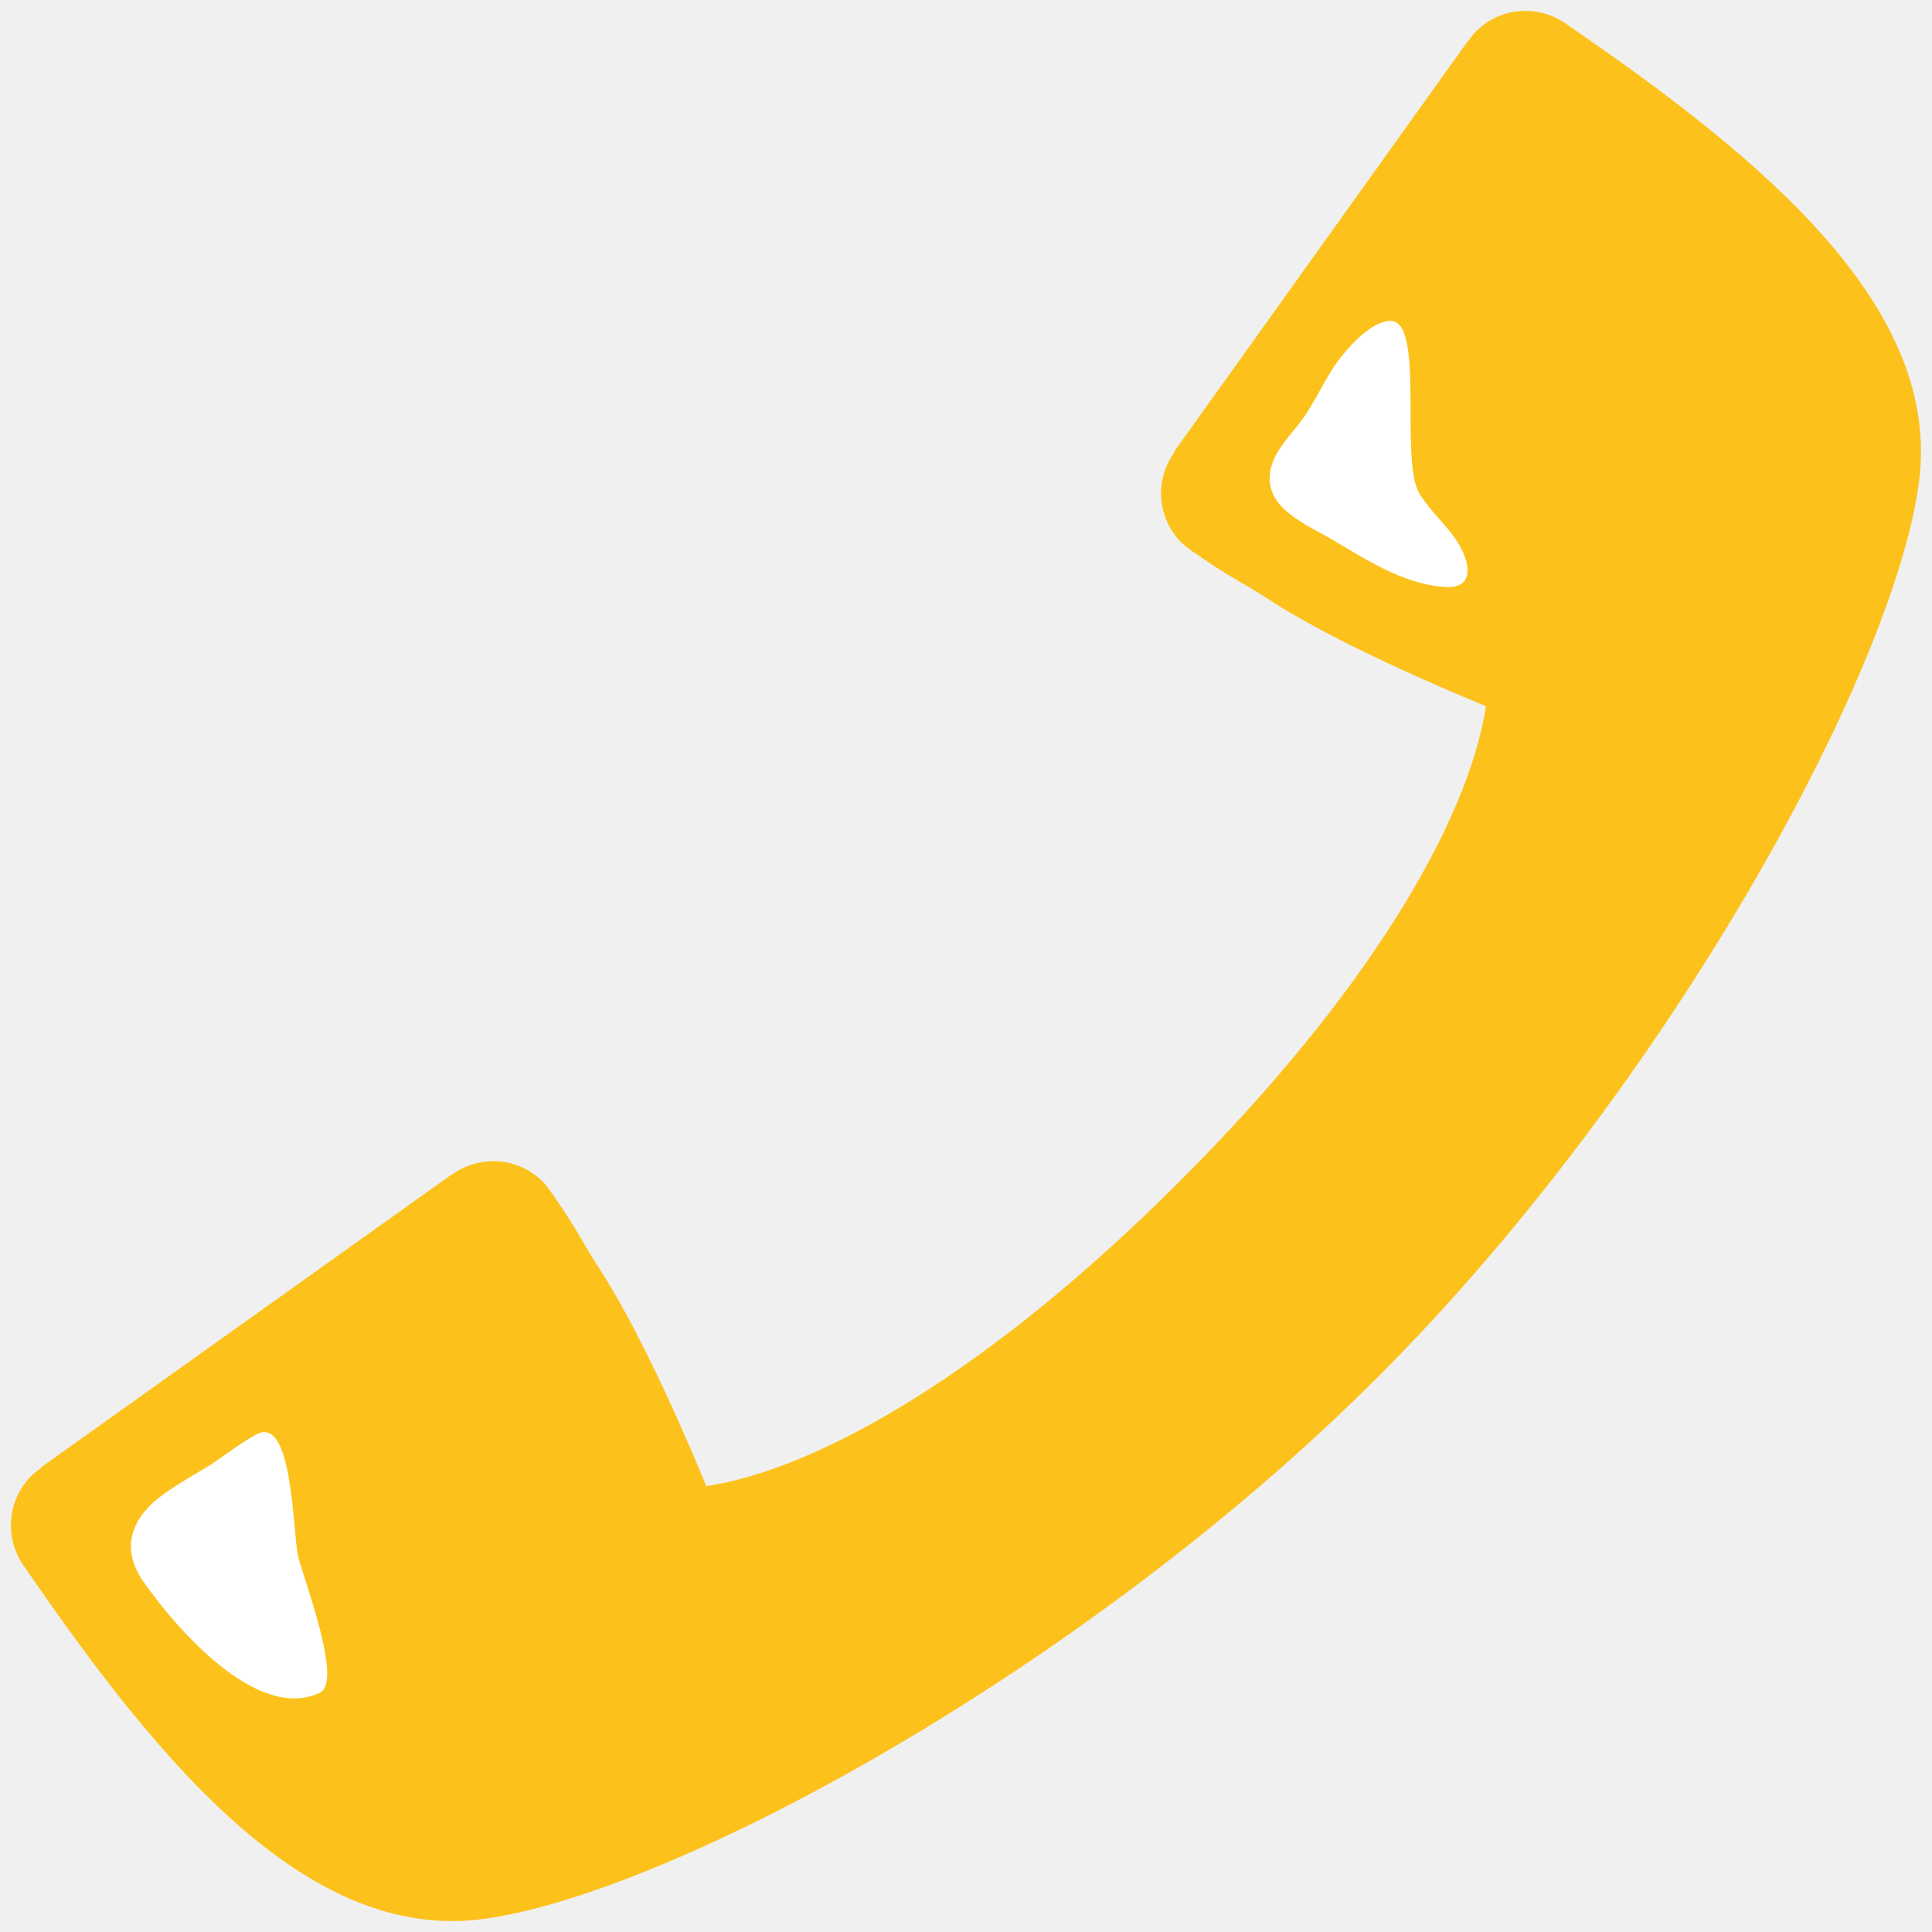
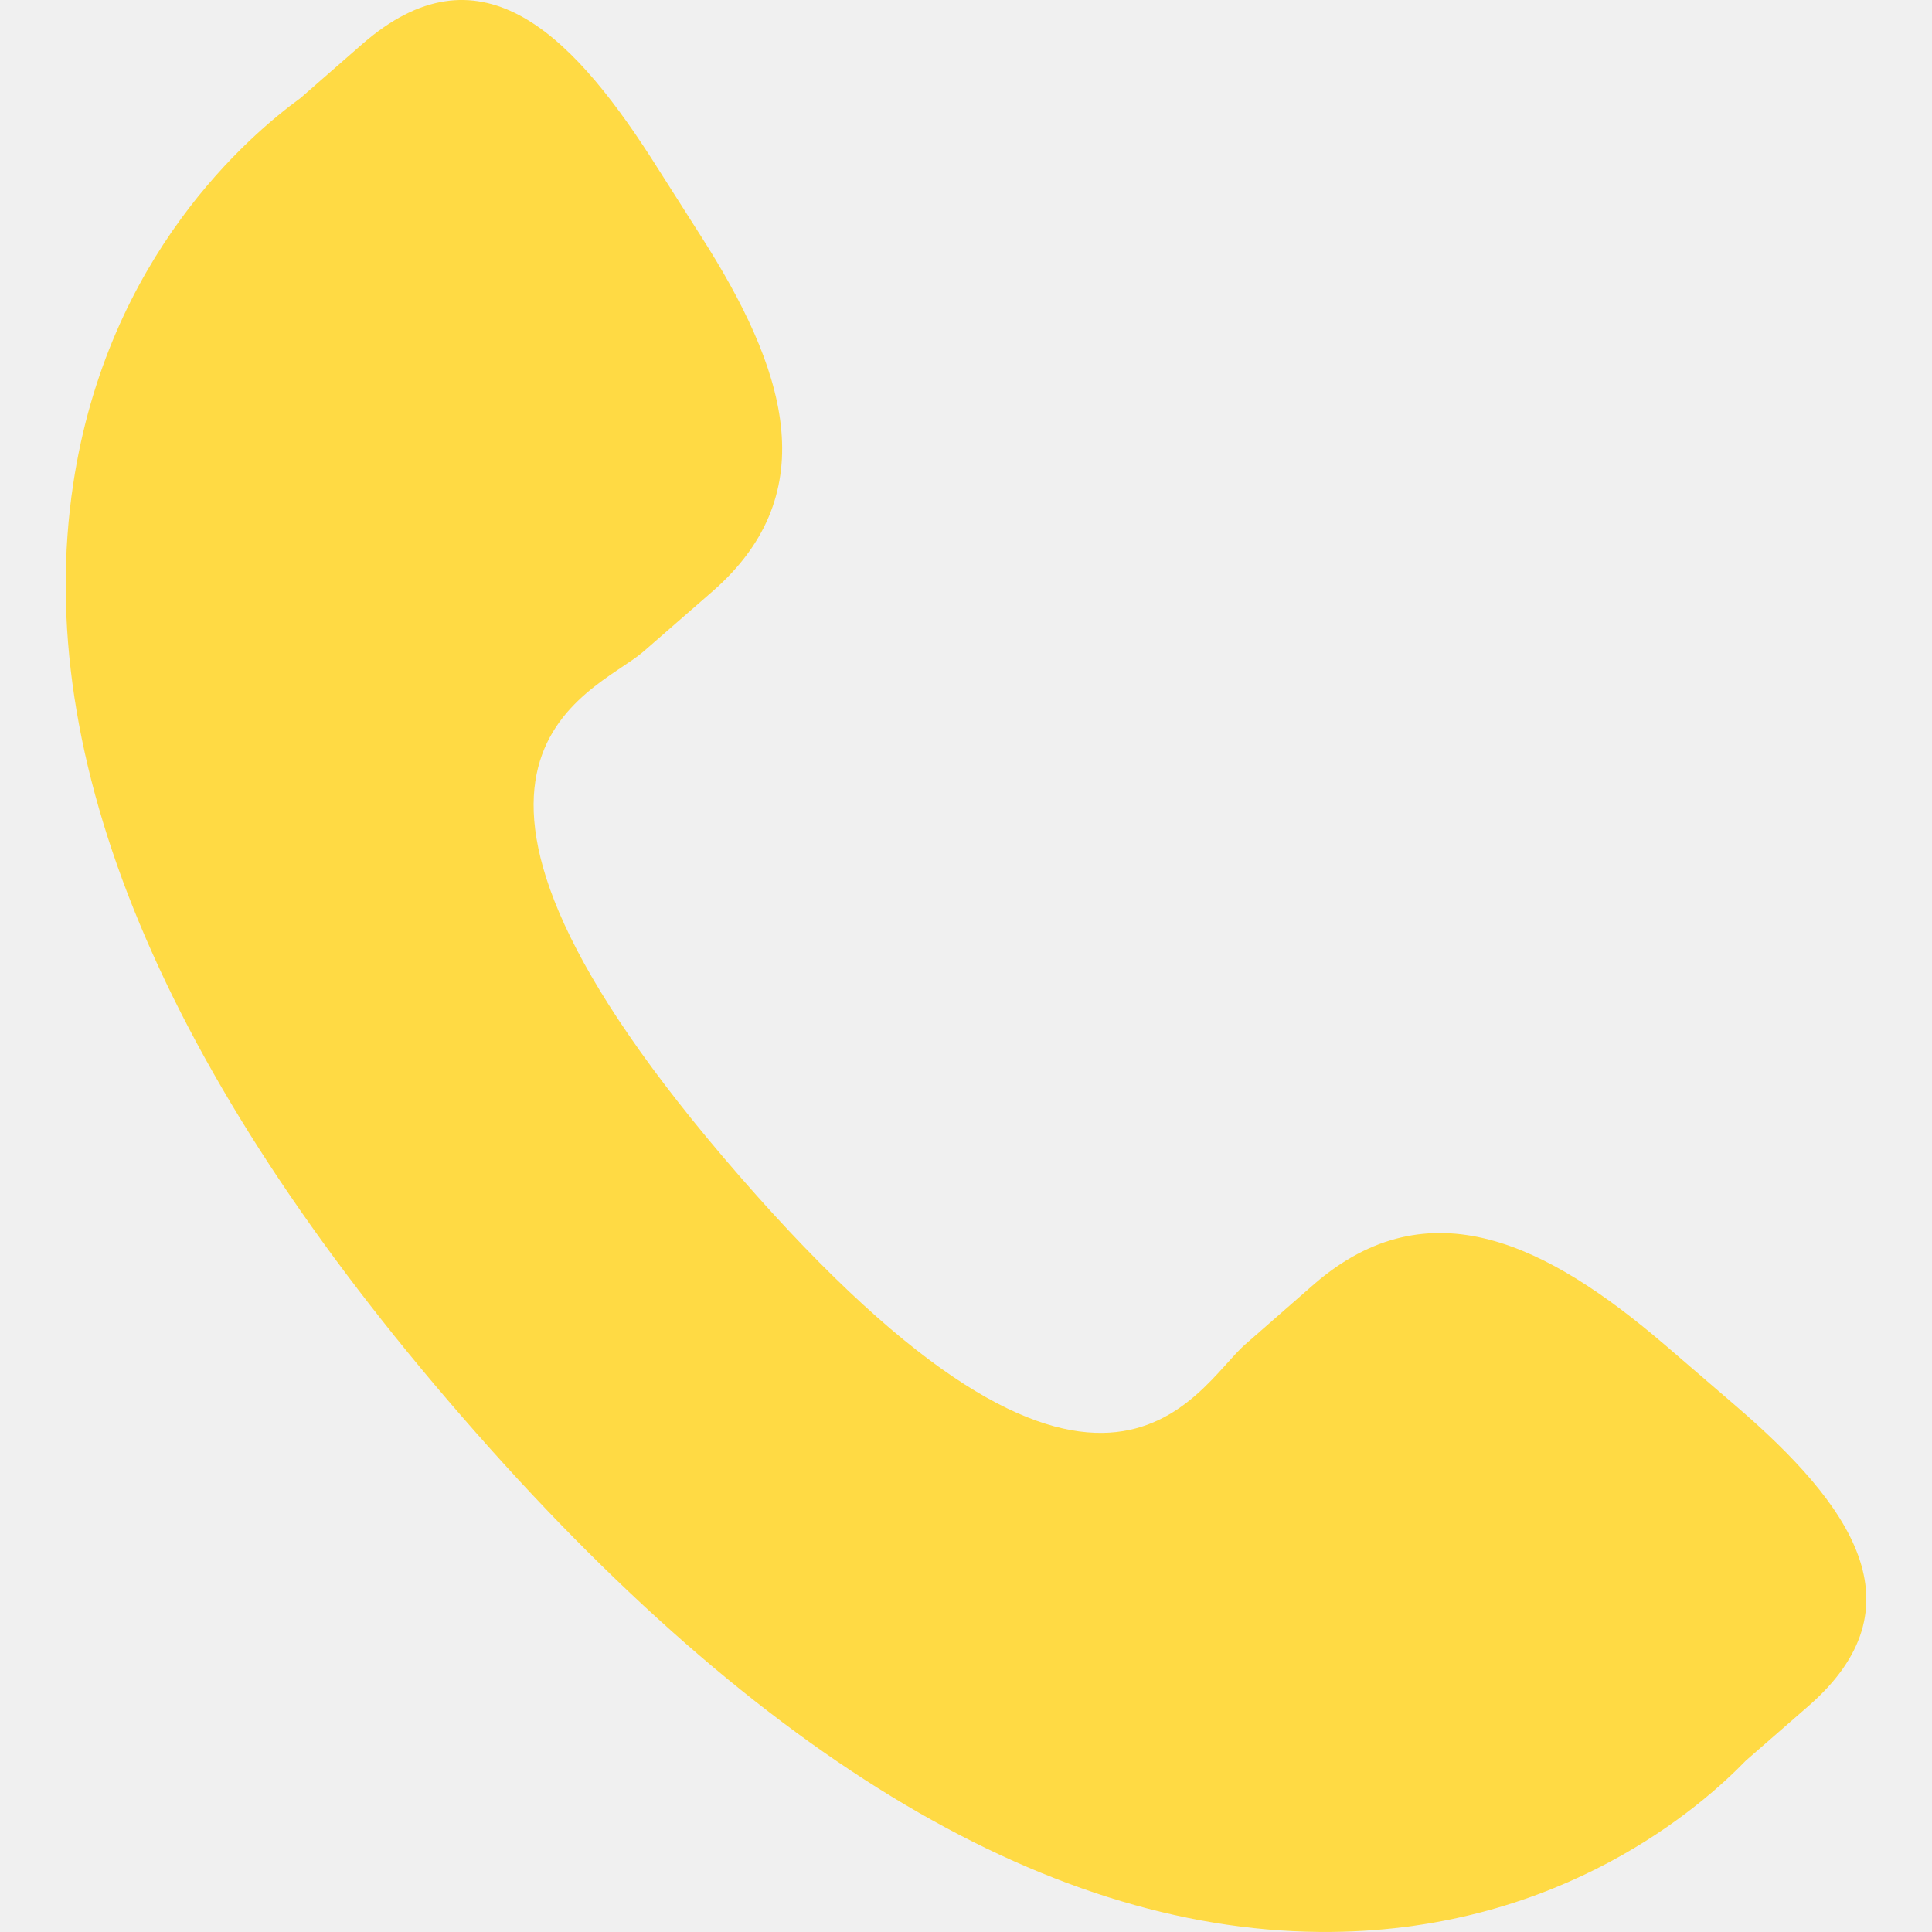
- <svg xmlns="http://www.w3.org/2000/svg" version="1.1" id="レイヤー_1" x="0px" y="0px" width="128px" height="128px" viewBox="0 0 128 128" enable-background="new 0 0 128 128" xml:space="preserve">
+ <svg xmlns="http://www.w3.org/2000/svg" version="1.1" id="Capa_1" x="0px" y="0px" viewBox="0 0 25.625 25.625" style="enable-background:new 0 0 25.625 25.625;" xml:space="preserve" width="24px" height="24px">
  <g>
-     <g>
-       <path fill="#FCC21B" d="M103.9,1.68c-1.83-1.39-4.43-1.28-6.11,0.4c-0.19,0.19-0.36,0.41-0.51,0.63l-0.03,0.01L77.81,29.89    l0.02,0.04c-1.34,1.81-1.2,4.37,0.45,6.03c0.16,0.15,0.34,0.3,0.53,0.43h0c0.1,0.08,0.21,0.16,0.33,0.23    c2.61,1.82,2.94,1.8,5.21,3.28c3.28,2.09,8.35,4.51,14.1,6.89c-1.18,7.64-7.81,19.01-20.25,31.43    C65.79,90.67,54.43,97.3,46.8,98.46c-2.39-5.75-4.81-10.81-6.89-14.1c-1.48-2.26-1.46-2.59-3.28-5.21    c-0.08-0.1-0.15-0.21-0.23-0.33c0,0,0-0.01-0.01-0.01c-0.13-0.17-0.26-0.37-0.43-0.52c-1.65-1.65-4.2-1.79-6.03-0.46h-0.03    L2.7,97.23v0.04c-0.22,0.16-0.43,0.32-0.63,0.52c-1.66,1.67-1.78,4.28-0.39,6.1c8.93,13.01,18.72,24.79,30.32,23.25    c12.45-1.65,39.86-16.48,59.26-35.88c19.4-19.4,34.23-46.83,35.87-59.26C128.7,20.41,116.92,10.61,103.9,1.68" />
-     </g>
-     <g>
-       <path fill="#FFFFFF" d="M16.97,95.04c-1.14,0.63-2.61,1.76-3.11,2.06c-1.01,0.61-1.98,1.16-2.95,1.84c-2.16,1.53-3,3.55-1.42,5.83    c2.1,3.02,7.55,9.38,11.72,7.37c1.54-0.76-1.19-7.8-1.46-9.03C19.37,101.41,19.42,93.69,16.97,95.04z" />
-       <path fill="#FFFFFF" d="M97.13,38.31c0.33-0.72-0.19-1.96-0.92-2.91c-0.7-0.9-1.62-1.76-2.19-2.74c-1.29-2.21,0.39-11.4-1.89-11.4    c-1.21,0-2.62,1.56-3.29,2.4c-1.03,1.28-1.62,2.88-2.62,4.21c-0.71,0.95-1.74,1.96-2.02,3.14c-0.62,2.61,2.32,3.7,4.13,4.78    c2.21,1.31,4.6,2.85,7.23,3.09C96.45,38.97,96.93,38.73,97.13,38.31z" />
-     </g>
+     <path d="M22.079,17.835c-1.548-1.324-3.119-2.126-4.648-0.804l-0.913,0.799   c-0.668,0.58-1.91,3.29-6.712-2.234C5.005,10.079,7.862,9.22,8.531,8.645l0.918-0.8c1.521-1.325,0.947-2.993-0.15-4.71l-0.662-1.04   C7.535,0.382,6.335-0.743,4.81,0.58L3.986,1.3C3.312,1.791,1.428,3.387,0.971,6.419c-0.55,3.638,1.185,7.804,5.16,12.375   c3.97,4.573,7.857,6.87,11.539,6.83c3.06-0.033,4.908-1.675,5.486-2.272l0.827-0.721c1.521-1.322,0.576-2.668-0.973-3.995   L22.079,17.835z" fill="#FFDA44" />
  </g>
+   <g>
+ </g>
+   <g>
+ </g>
+   <g>
+ </g>
+   <g>
+ </g>
+   <g>
+ </g>
+   <g>
+ </g>
+   <g>
+ </g>
+   <g>
+ </g>
+   <g>
+ </g>
+   <g>
+ </g>
+   <g>
+ </g>
+   <g>
+ </g>
+   <g>
+ </g>
+   <g>
+ </g>
+   <g>
+ </g>
</svg>
